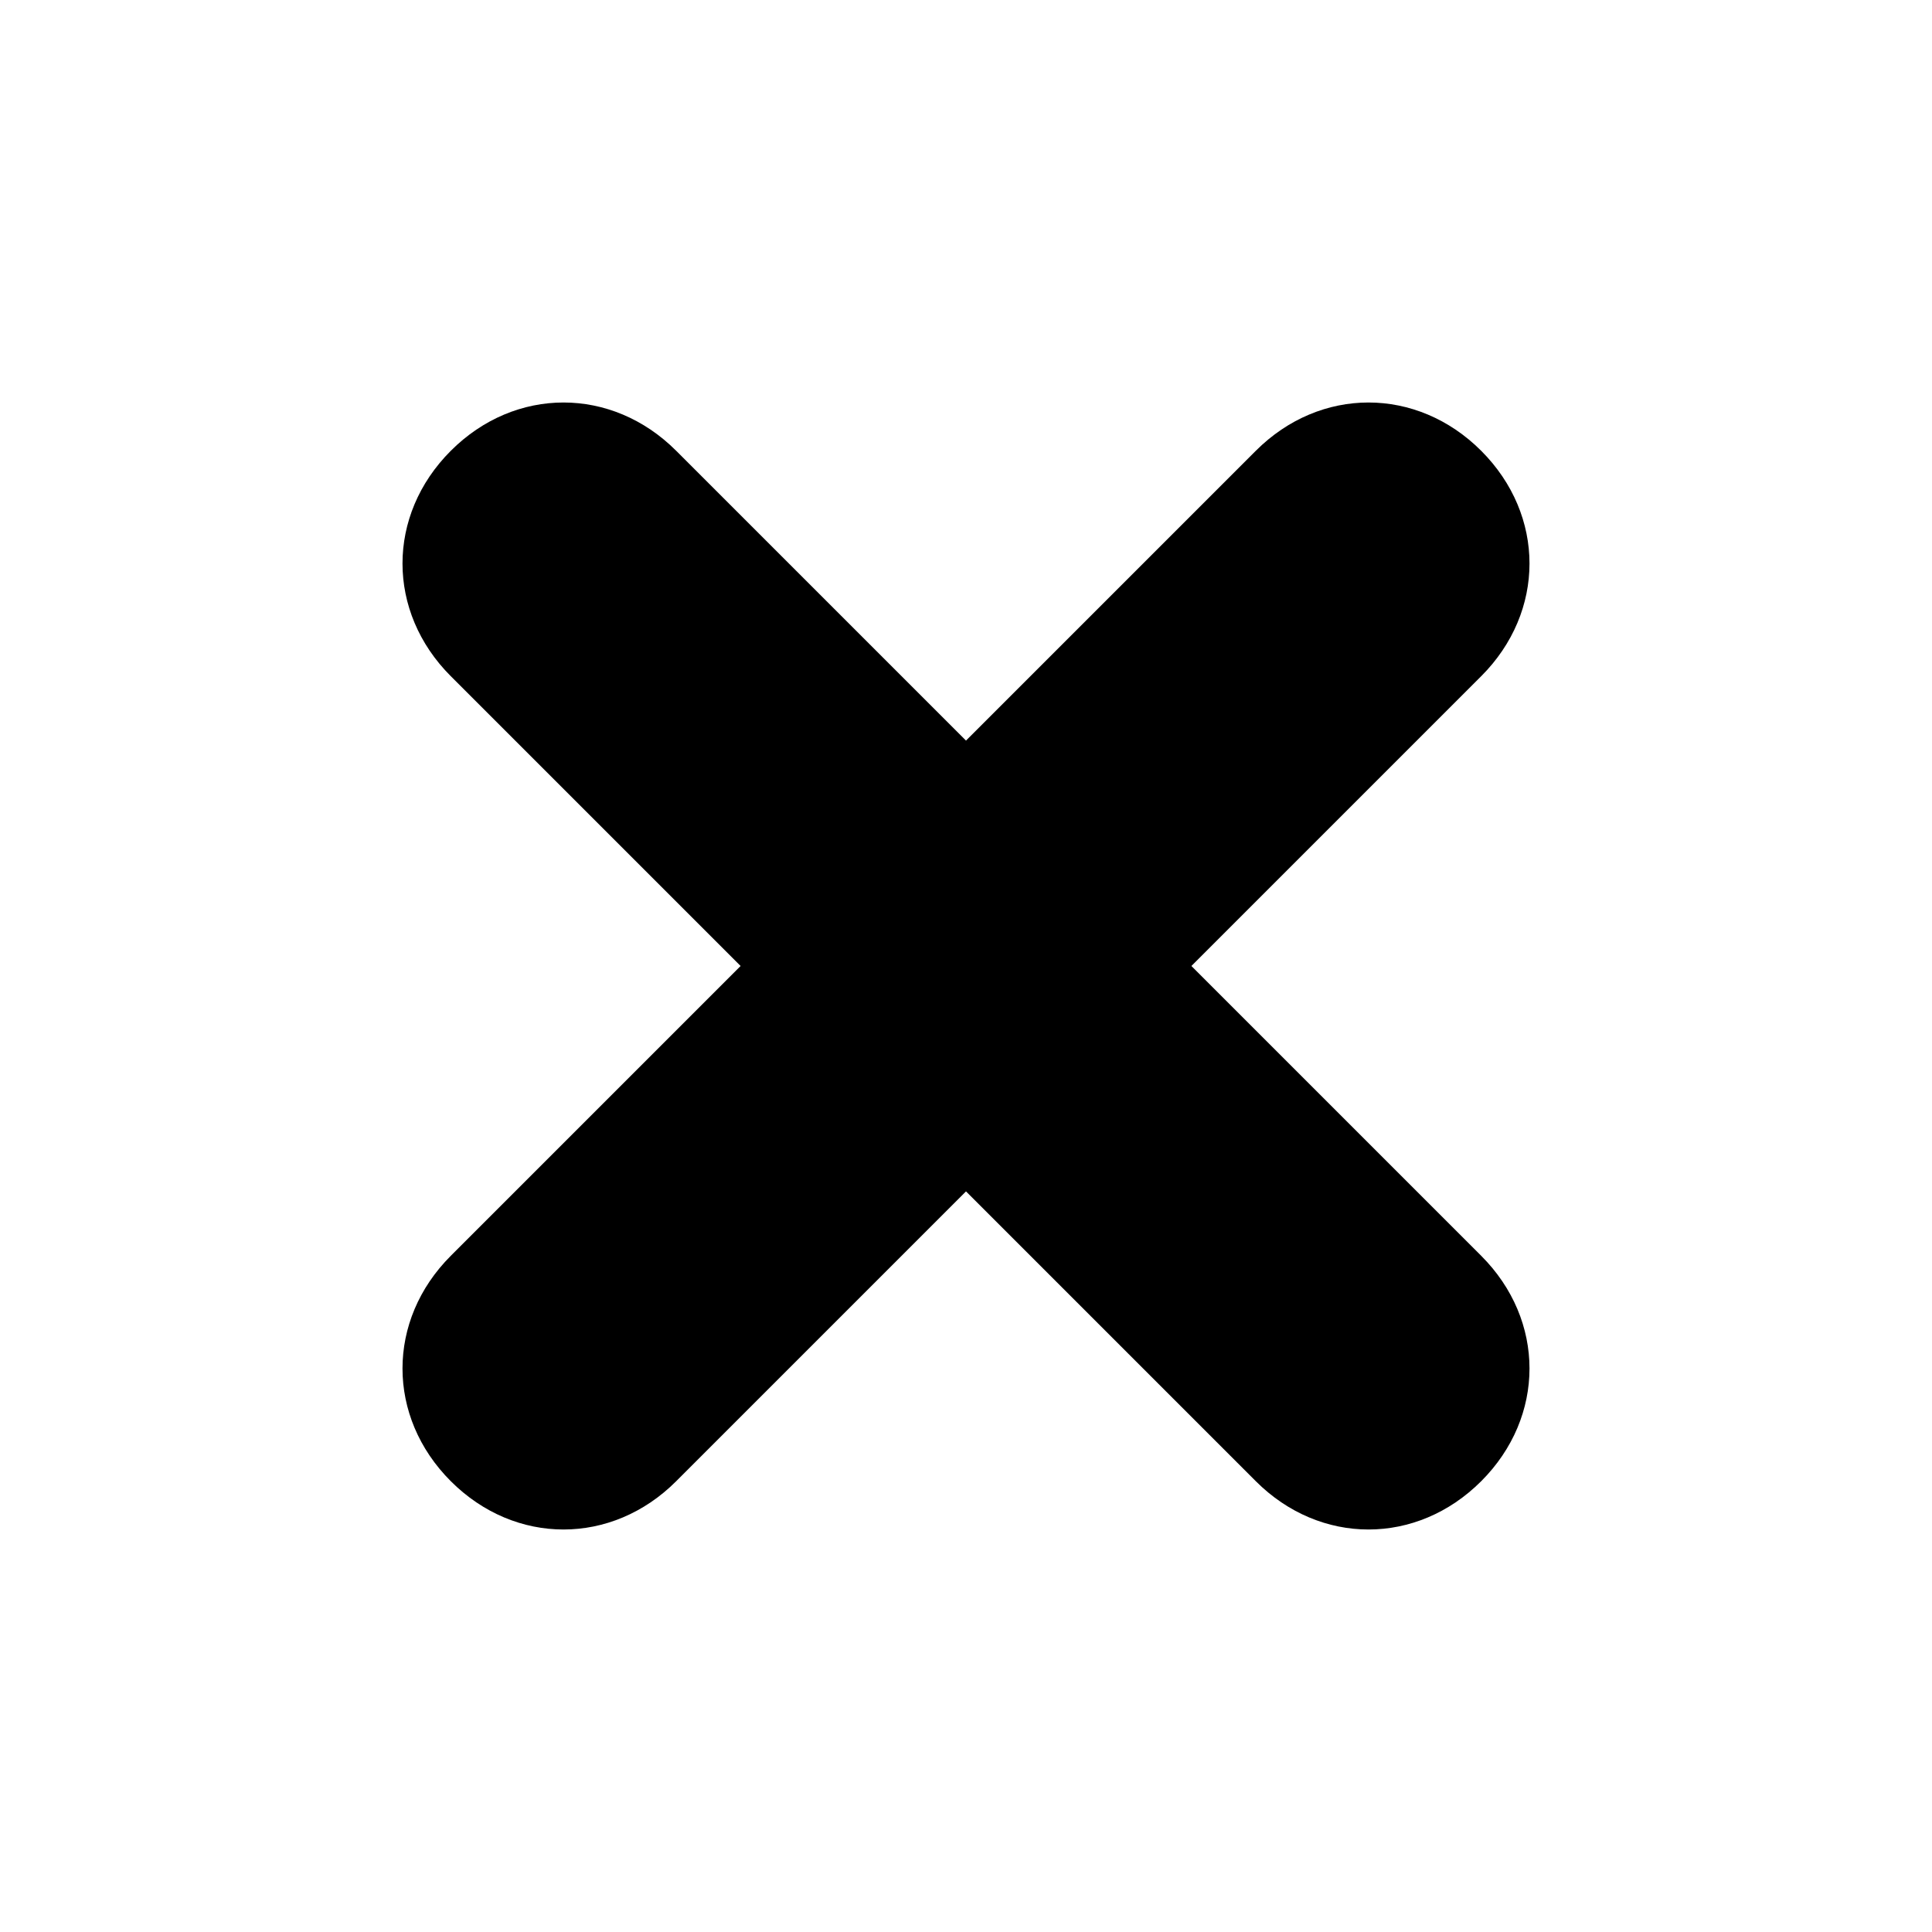
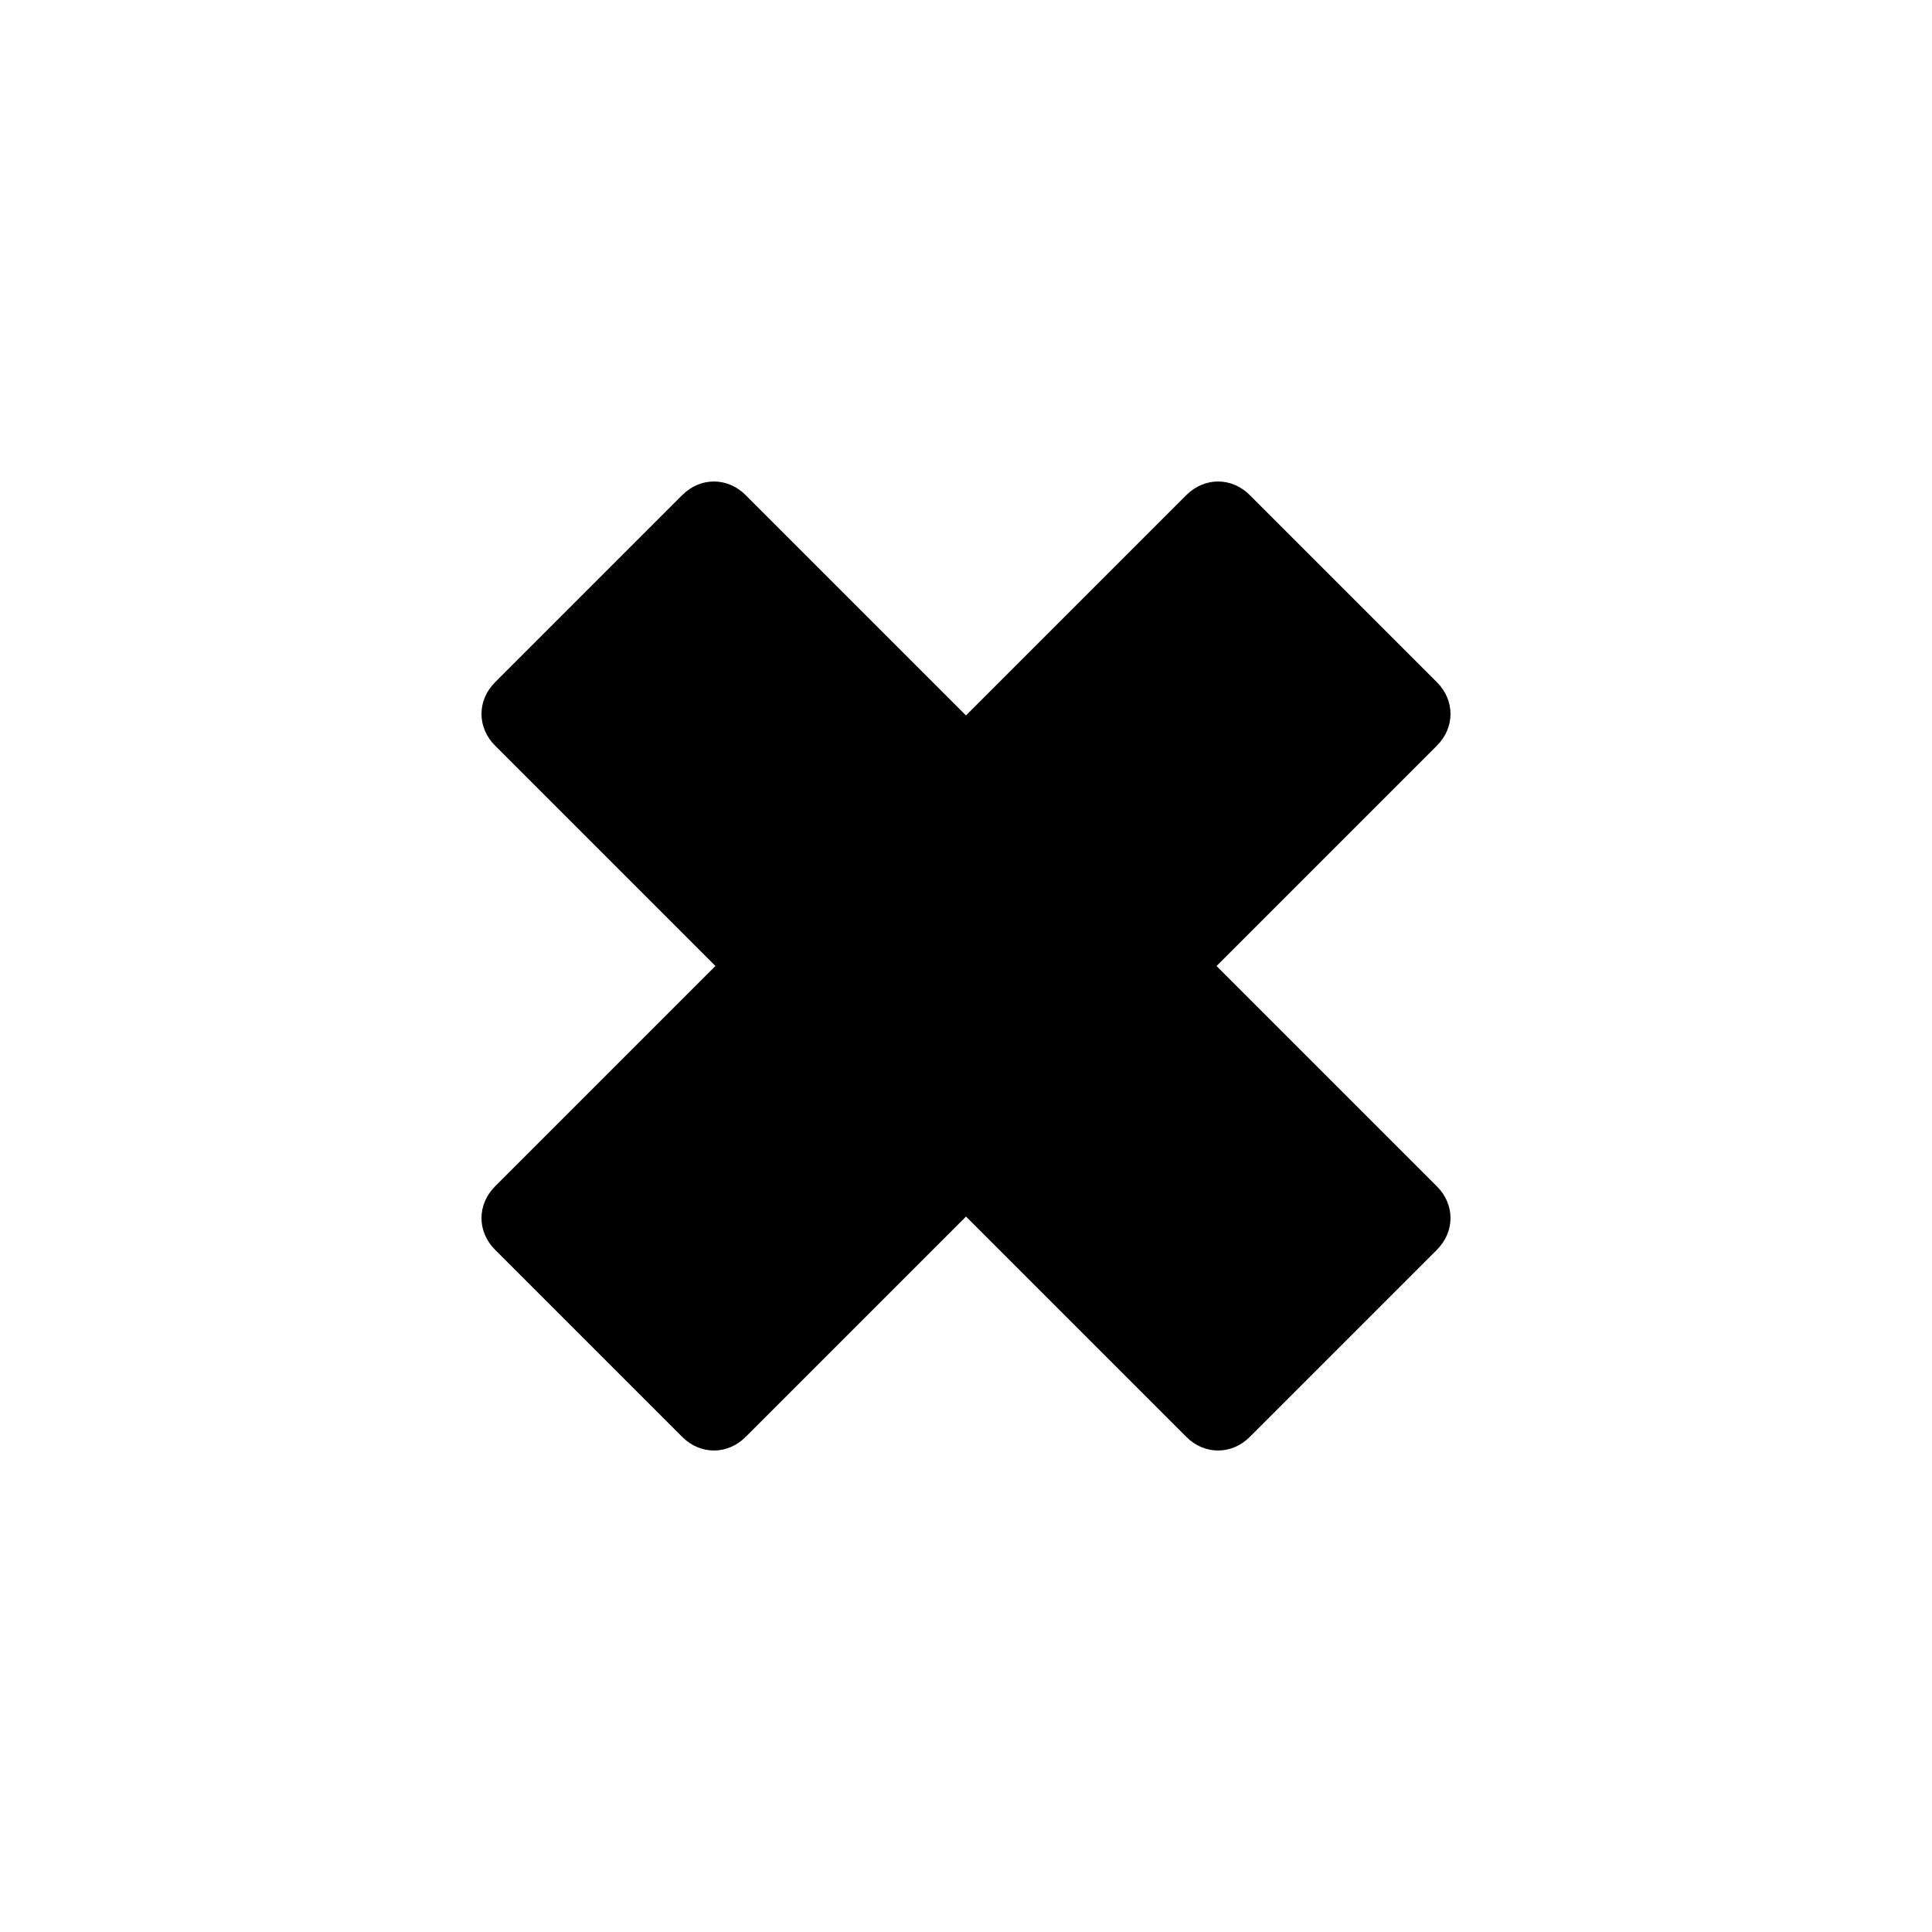
- <svg xmlns="http://www.w3.org/2000/svg" style="enable-background:new 0 0 24 24;" version="1.1" viewBox="0 0 24 24" xml:space="preserve">
-   <g id="info" />
-   <g id="icons">
-     <path d="M14.8,12l3.6-3.6c0.8-0.8,0.8-2,0-2.8c-0.8-0.8-2-0.8-2.8,0L12,9.2L8.4,5.6c-0.8-0.8-2-0.8-2.8,0   c-0.8,0.8-0.8,2,0,2.8L9.2,12l-3.6,3.6c-0.8,0.8-0.8,2,0,2.8C6,18.8,6.5,19,7,19s1-0.2,1.4-0.6l3.6-3.6l3.6,3.6   C16,18.8,16.5,19,17,19s1-0.2,1.4-0.6c0.8-0.8,0.8-2,0-2.8L14.8,12z" id="exit" />
-   </g>
+ <svg xmlns="http://www.w3.org/2000/svg" id="Lager_1" style="enable-background:new -265 388.9 64 64;" version="1.1" viewBox="-265 388.9 64 64" xml:space="preserve">
+   <path d="M-224.7,420.9l7.3-7.3c0.6-0.6,0.6-1.5,0-2.1l-6.2-6.2c-0.6-0.6-1.5-0.6-2.1,0l-7.3,7.3l-7.3-7.3c-0.6-0.6-1.5-0.6-2.1,0  l-6.2,6.2c-0.6,0.6-0.6,1.5,0,2.1l7.3,7.3l-7.3,7.3c-0.6,0.6-0.6,1.5,0,2.1l6.2,6.2c0.6,0.6,1.5,0.6,2.1,0l7.3-7.3l7.3,7.3  c0.6,0.6,1.5,0.6,2.1,0l6.2-6.2c0.6-0.6,0.6-1.5,0-2.1L-224.7,420.9z" />
</svg>
